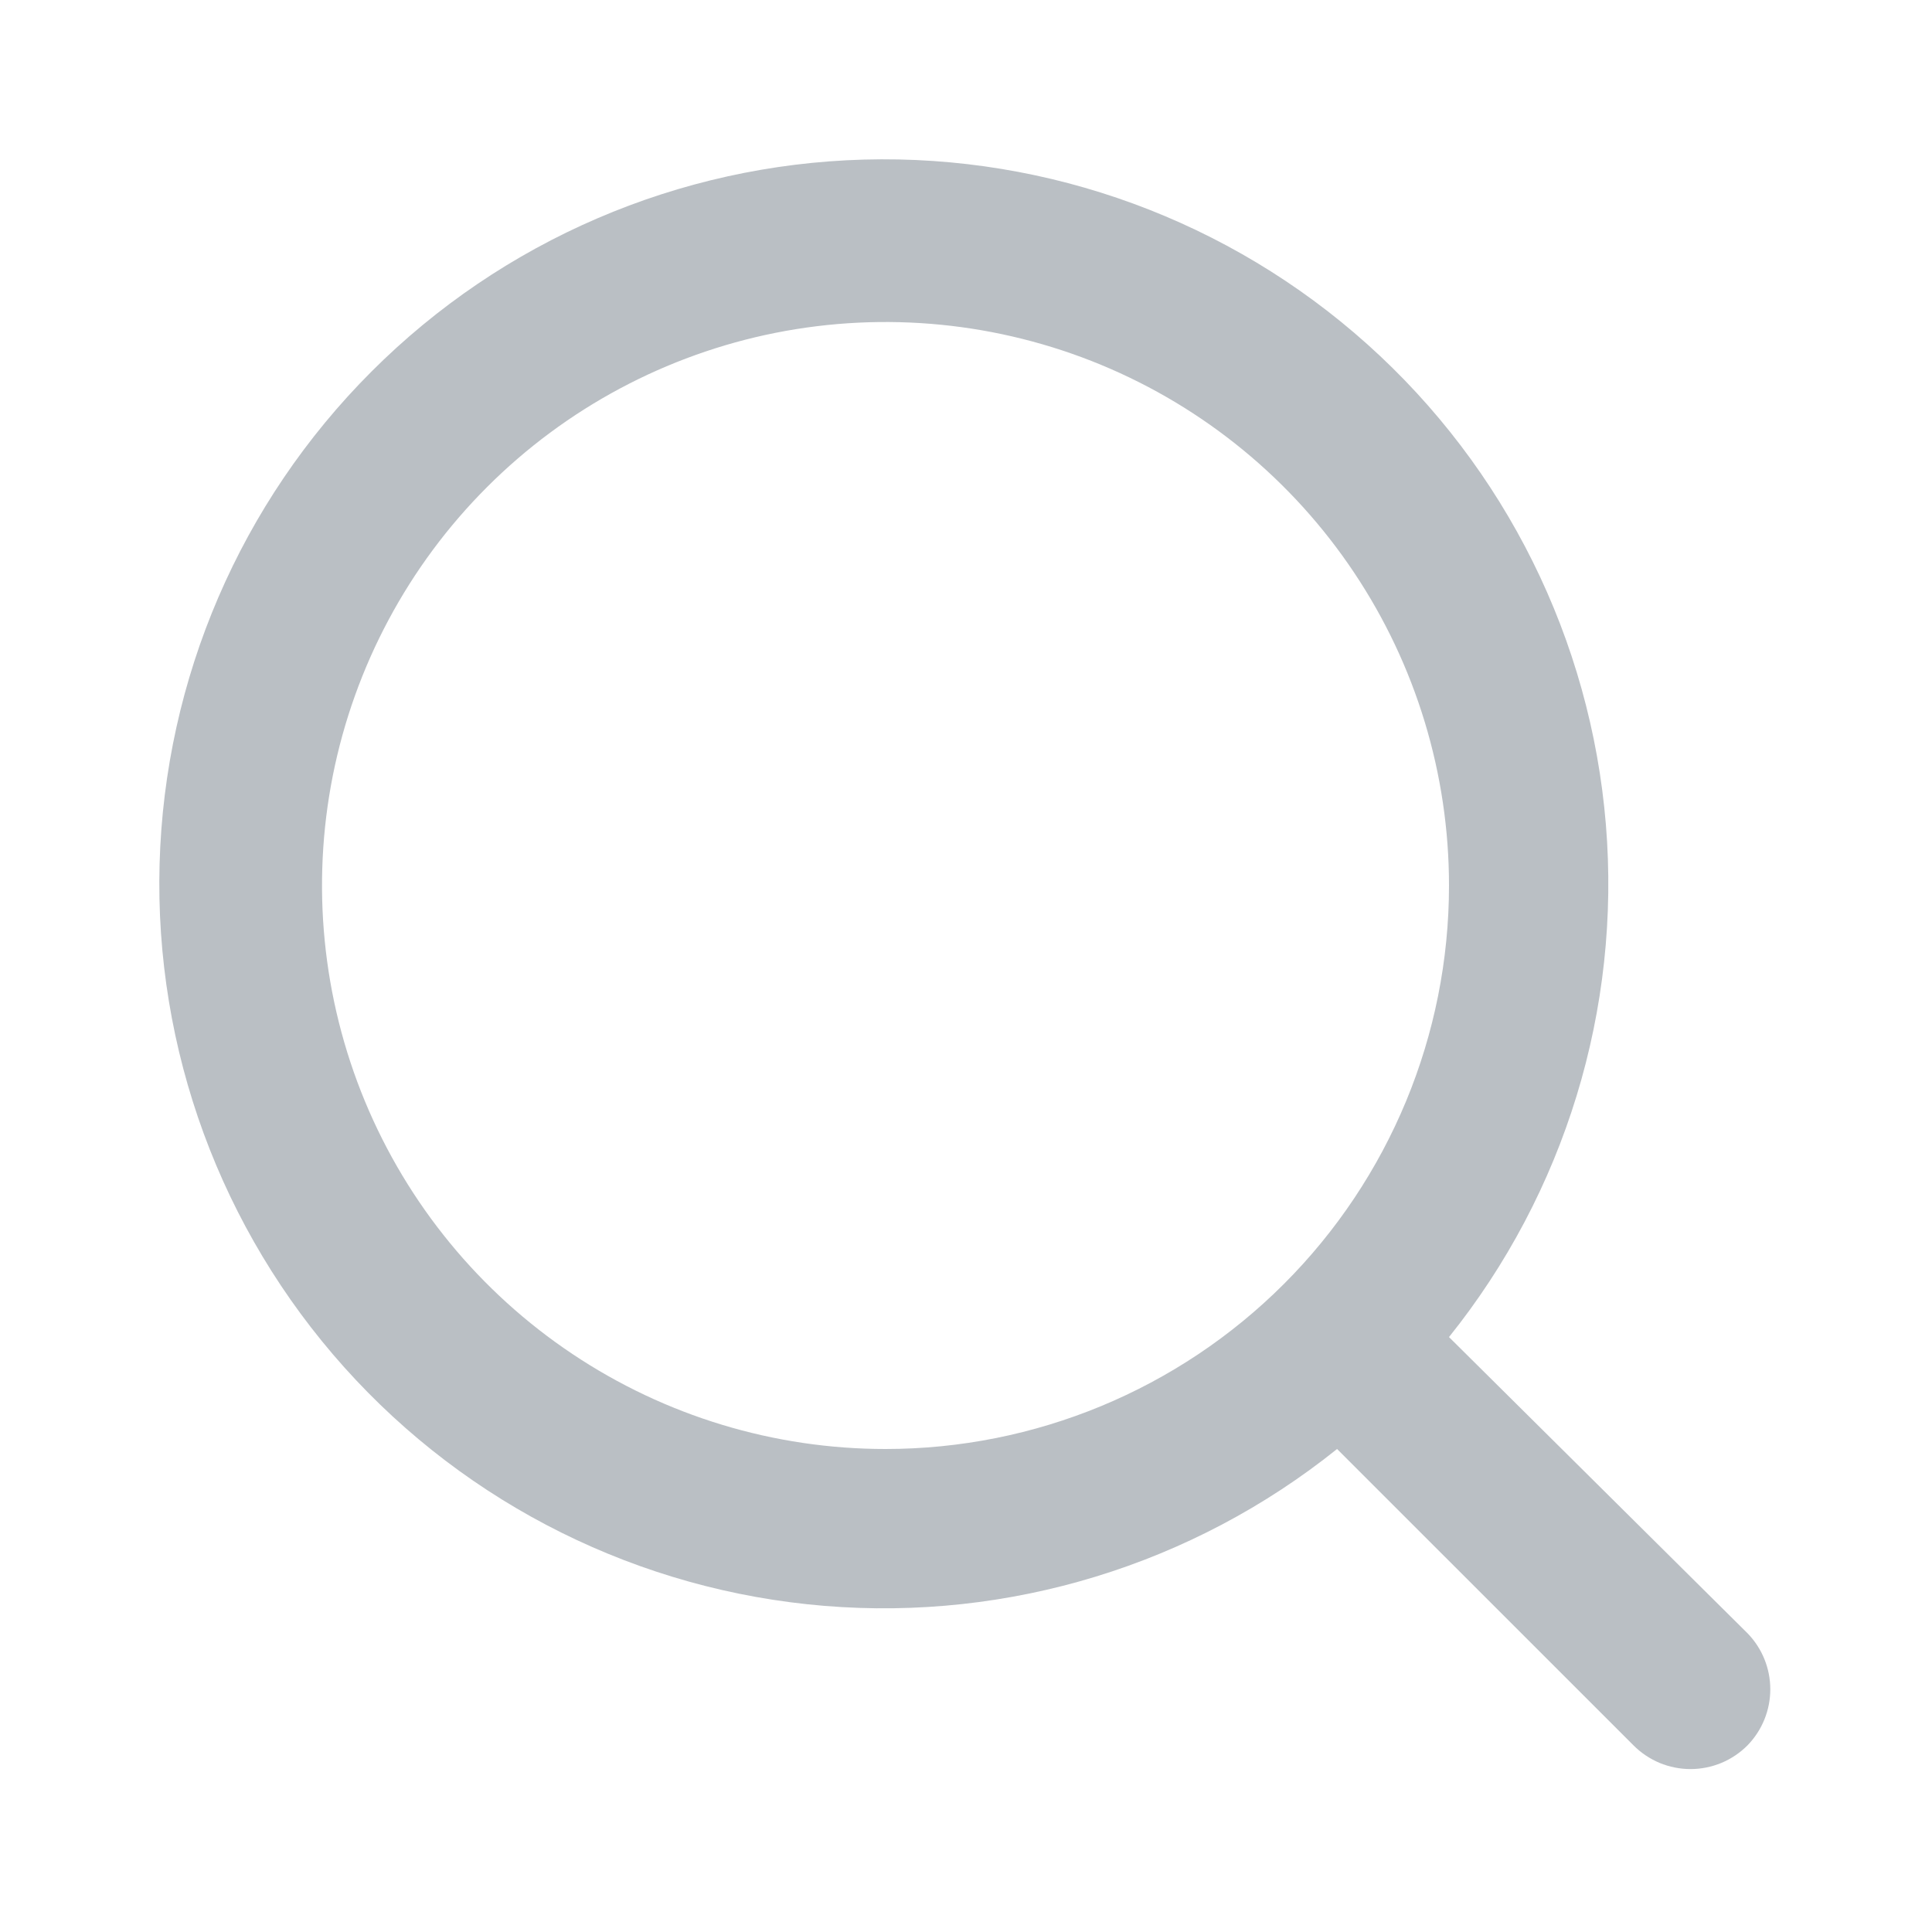
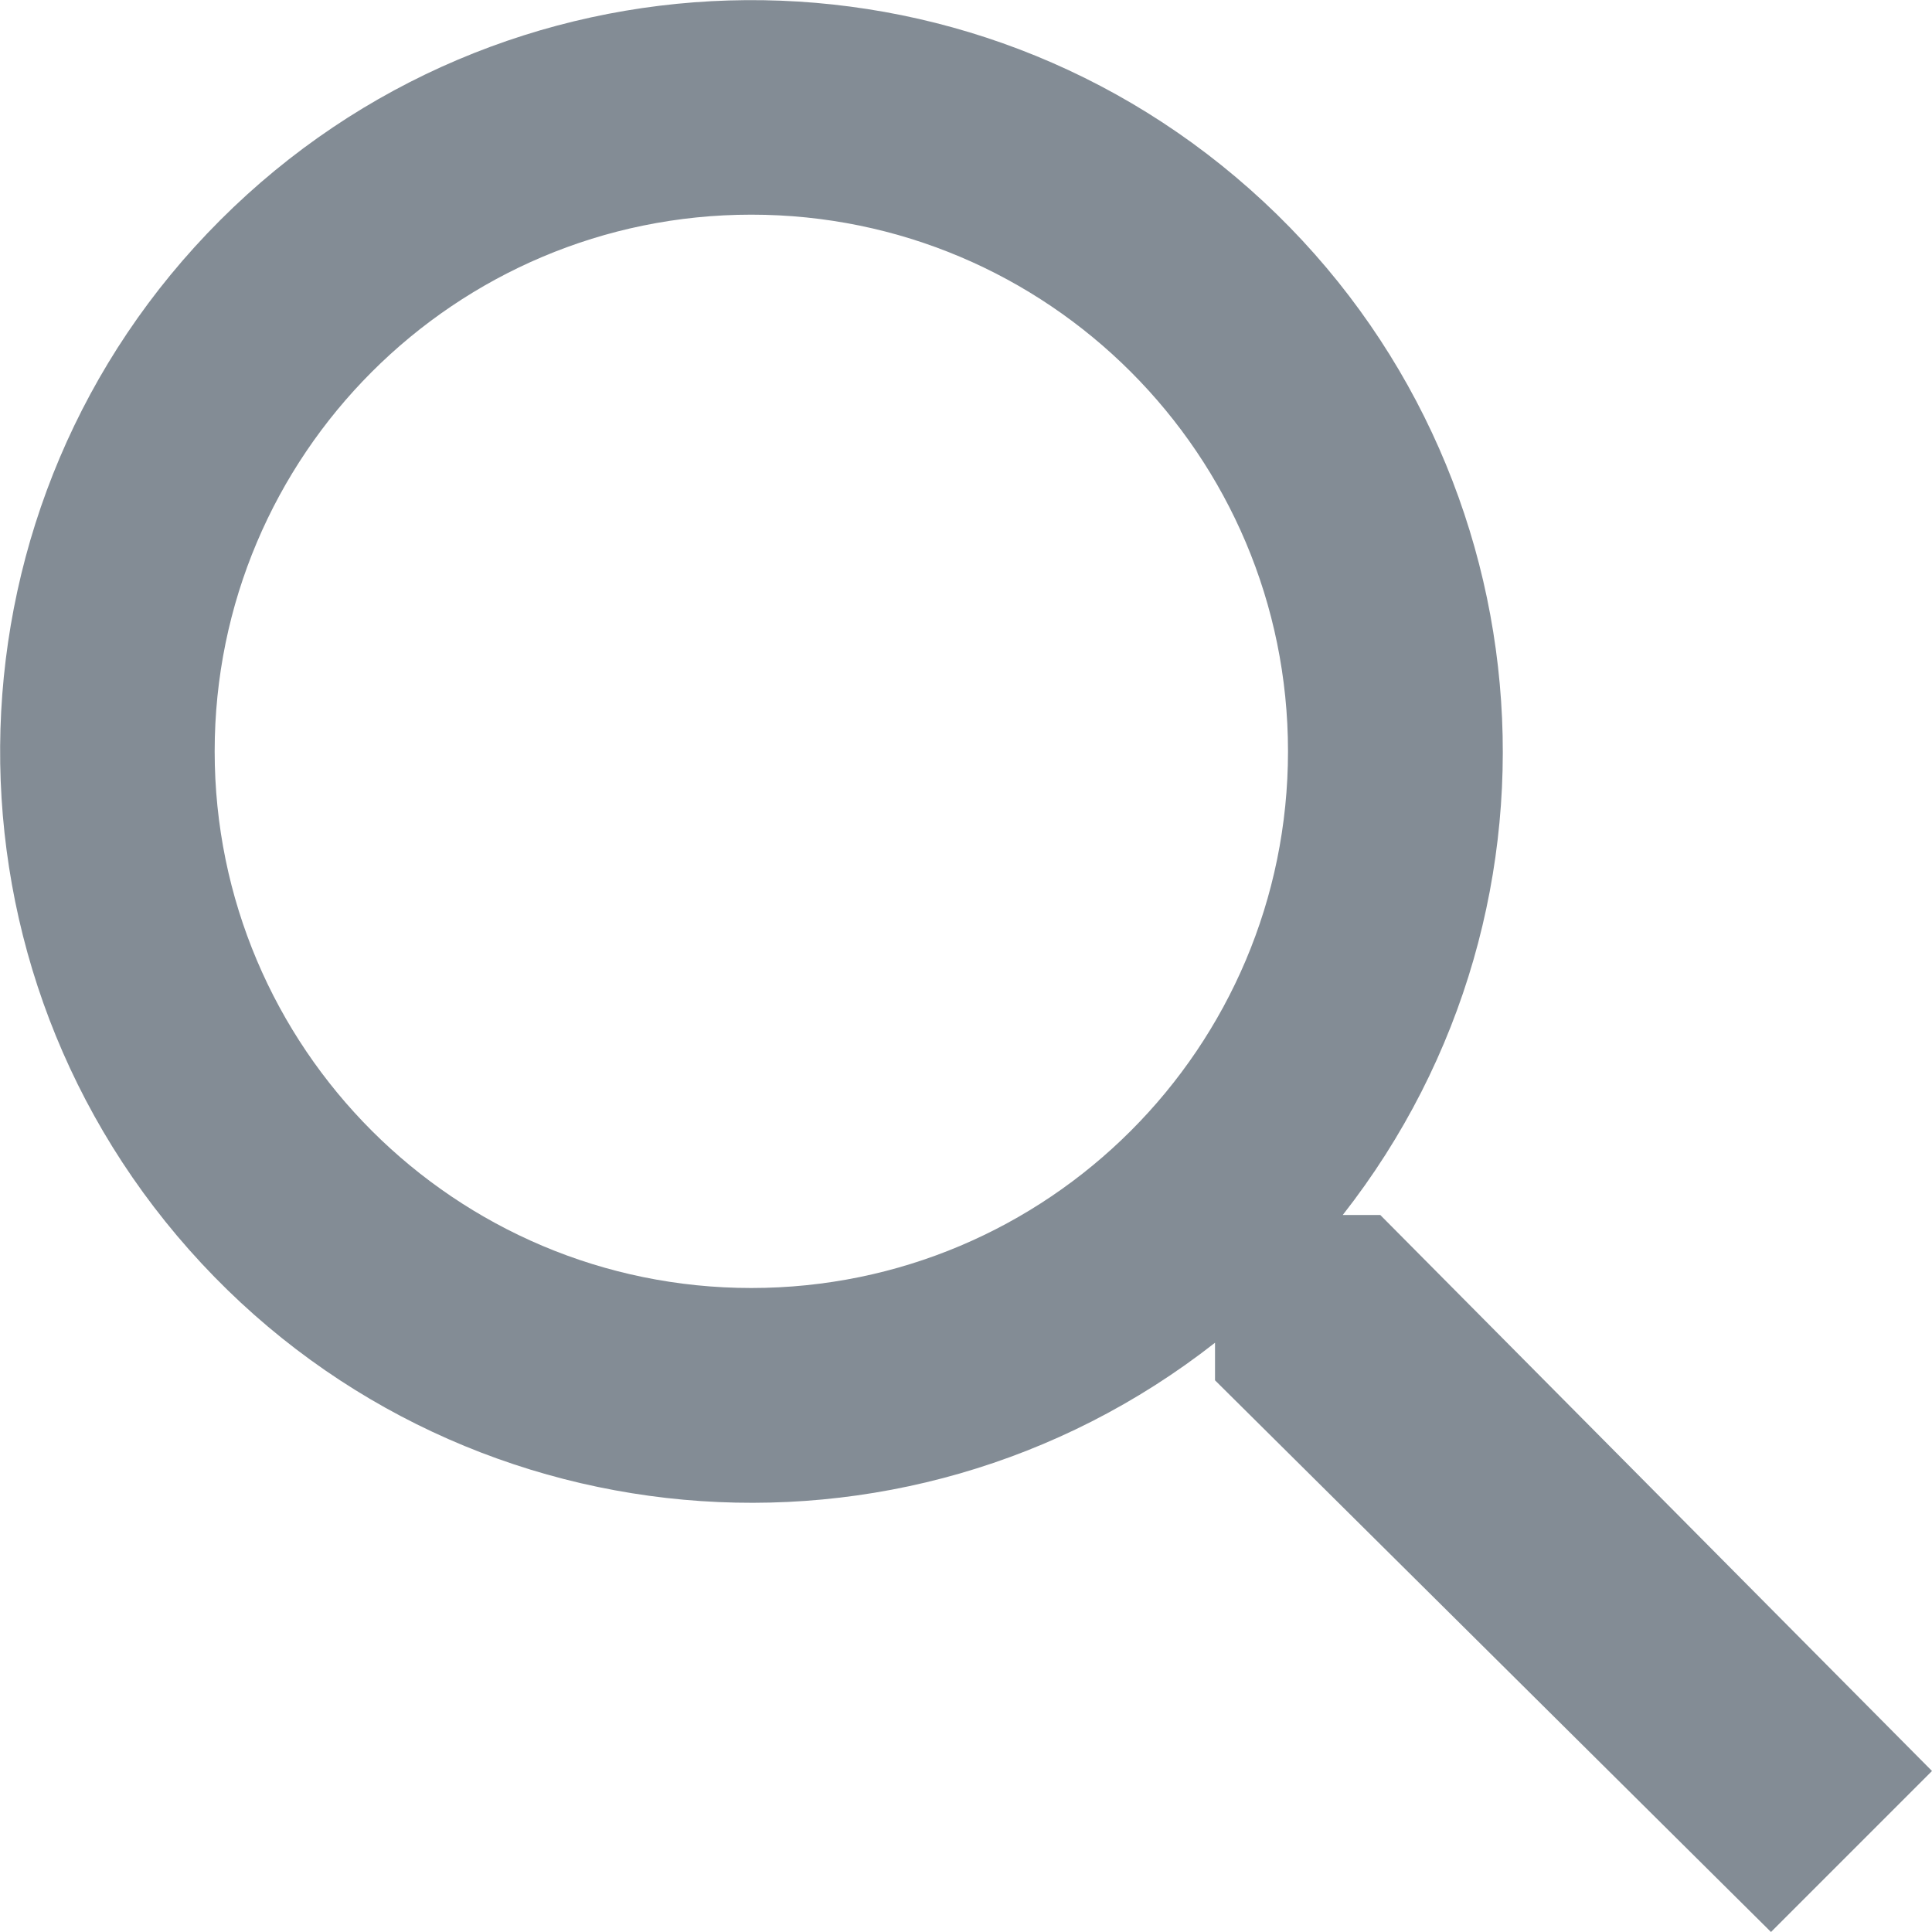
- <svg xmlns="http://www.w3.org/2000/svg" width="30" height="30" viewBox="0 0 30 30" fill="none">
-   <path d="M27.137 25.363L22.5 20.762C24.3 18.518 25.172 15.669 24.936 12.802C24.7 9.934 23.375 7.266 21.232 5.346C19.089 3.426 16.292 2.399 13.416 2.478C10.54 2.557 7.803 3.734 5.769 5.769C3.734 7.803 2.557 10.54 2.478 13.416C2.399 16.292 3.426 19.089 5.346 21.232C7.266 23.375 9.934 24.7 12.802 24.936C15.669 25.172 18.518 24.3 20.762 22.5L25.363 27.1C25.479 27.217 25.617 27.31 25.769 27.374C25.922 27.437 26.085 27.47 26.25 27.47C26.415 27.47 26.578 27.437 26.731 27.374C26.883 27.31 27.021 27.217 27.137 27.1C27.363 26.867 27.489 26.555 27.489 26.231C27.489 25.907 27.363 25.596 27.137 25.363ZM13.75 22.5C12.019 22.5 10.328 21.987 8.889 21.025C7.45 20.064 6.328 18.697 5.666 17.099C5.004 15.5 4.831 13.74 5.168 12.043C5.506 10.346 6.339 8.787 7.563 7.563C8.787 6.339 10.346 5.506 12.043 5.168C13.74 4.831 15.5 5.004 17.099 5.666C18.697 6.328 20.064 7.45 21.025 8.889C21.987 10.328 22.5 12.019 22.5 13.75C22.5 16.071 21.578 18.296 19.937 19.937C18.296 21.578 16.071 22.5 13.75 22.5Z" fill="#BABFC4" />
+ <svg xmlns="http://www.w3.org/2000/svg" width="18" height="18" viewBox="0 0 18 18" fill="none">
+   <path d="m18 16.5-5.14-5.18h-.35a7 7 0 1 0-1.19 1.19v.35L16.5 18l1.5-1.5ZM12 7A5 5 0 1 1 2 7a5 5 0 0 1 10 0Z" fill="#838c95" />
</svg>
